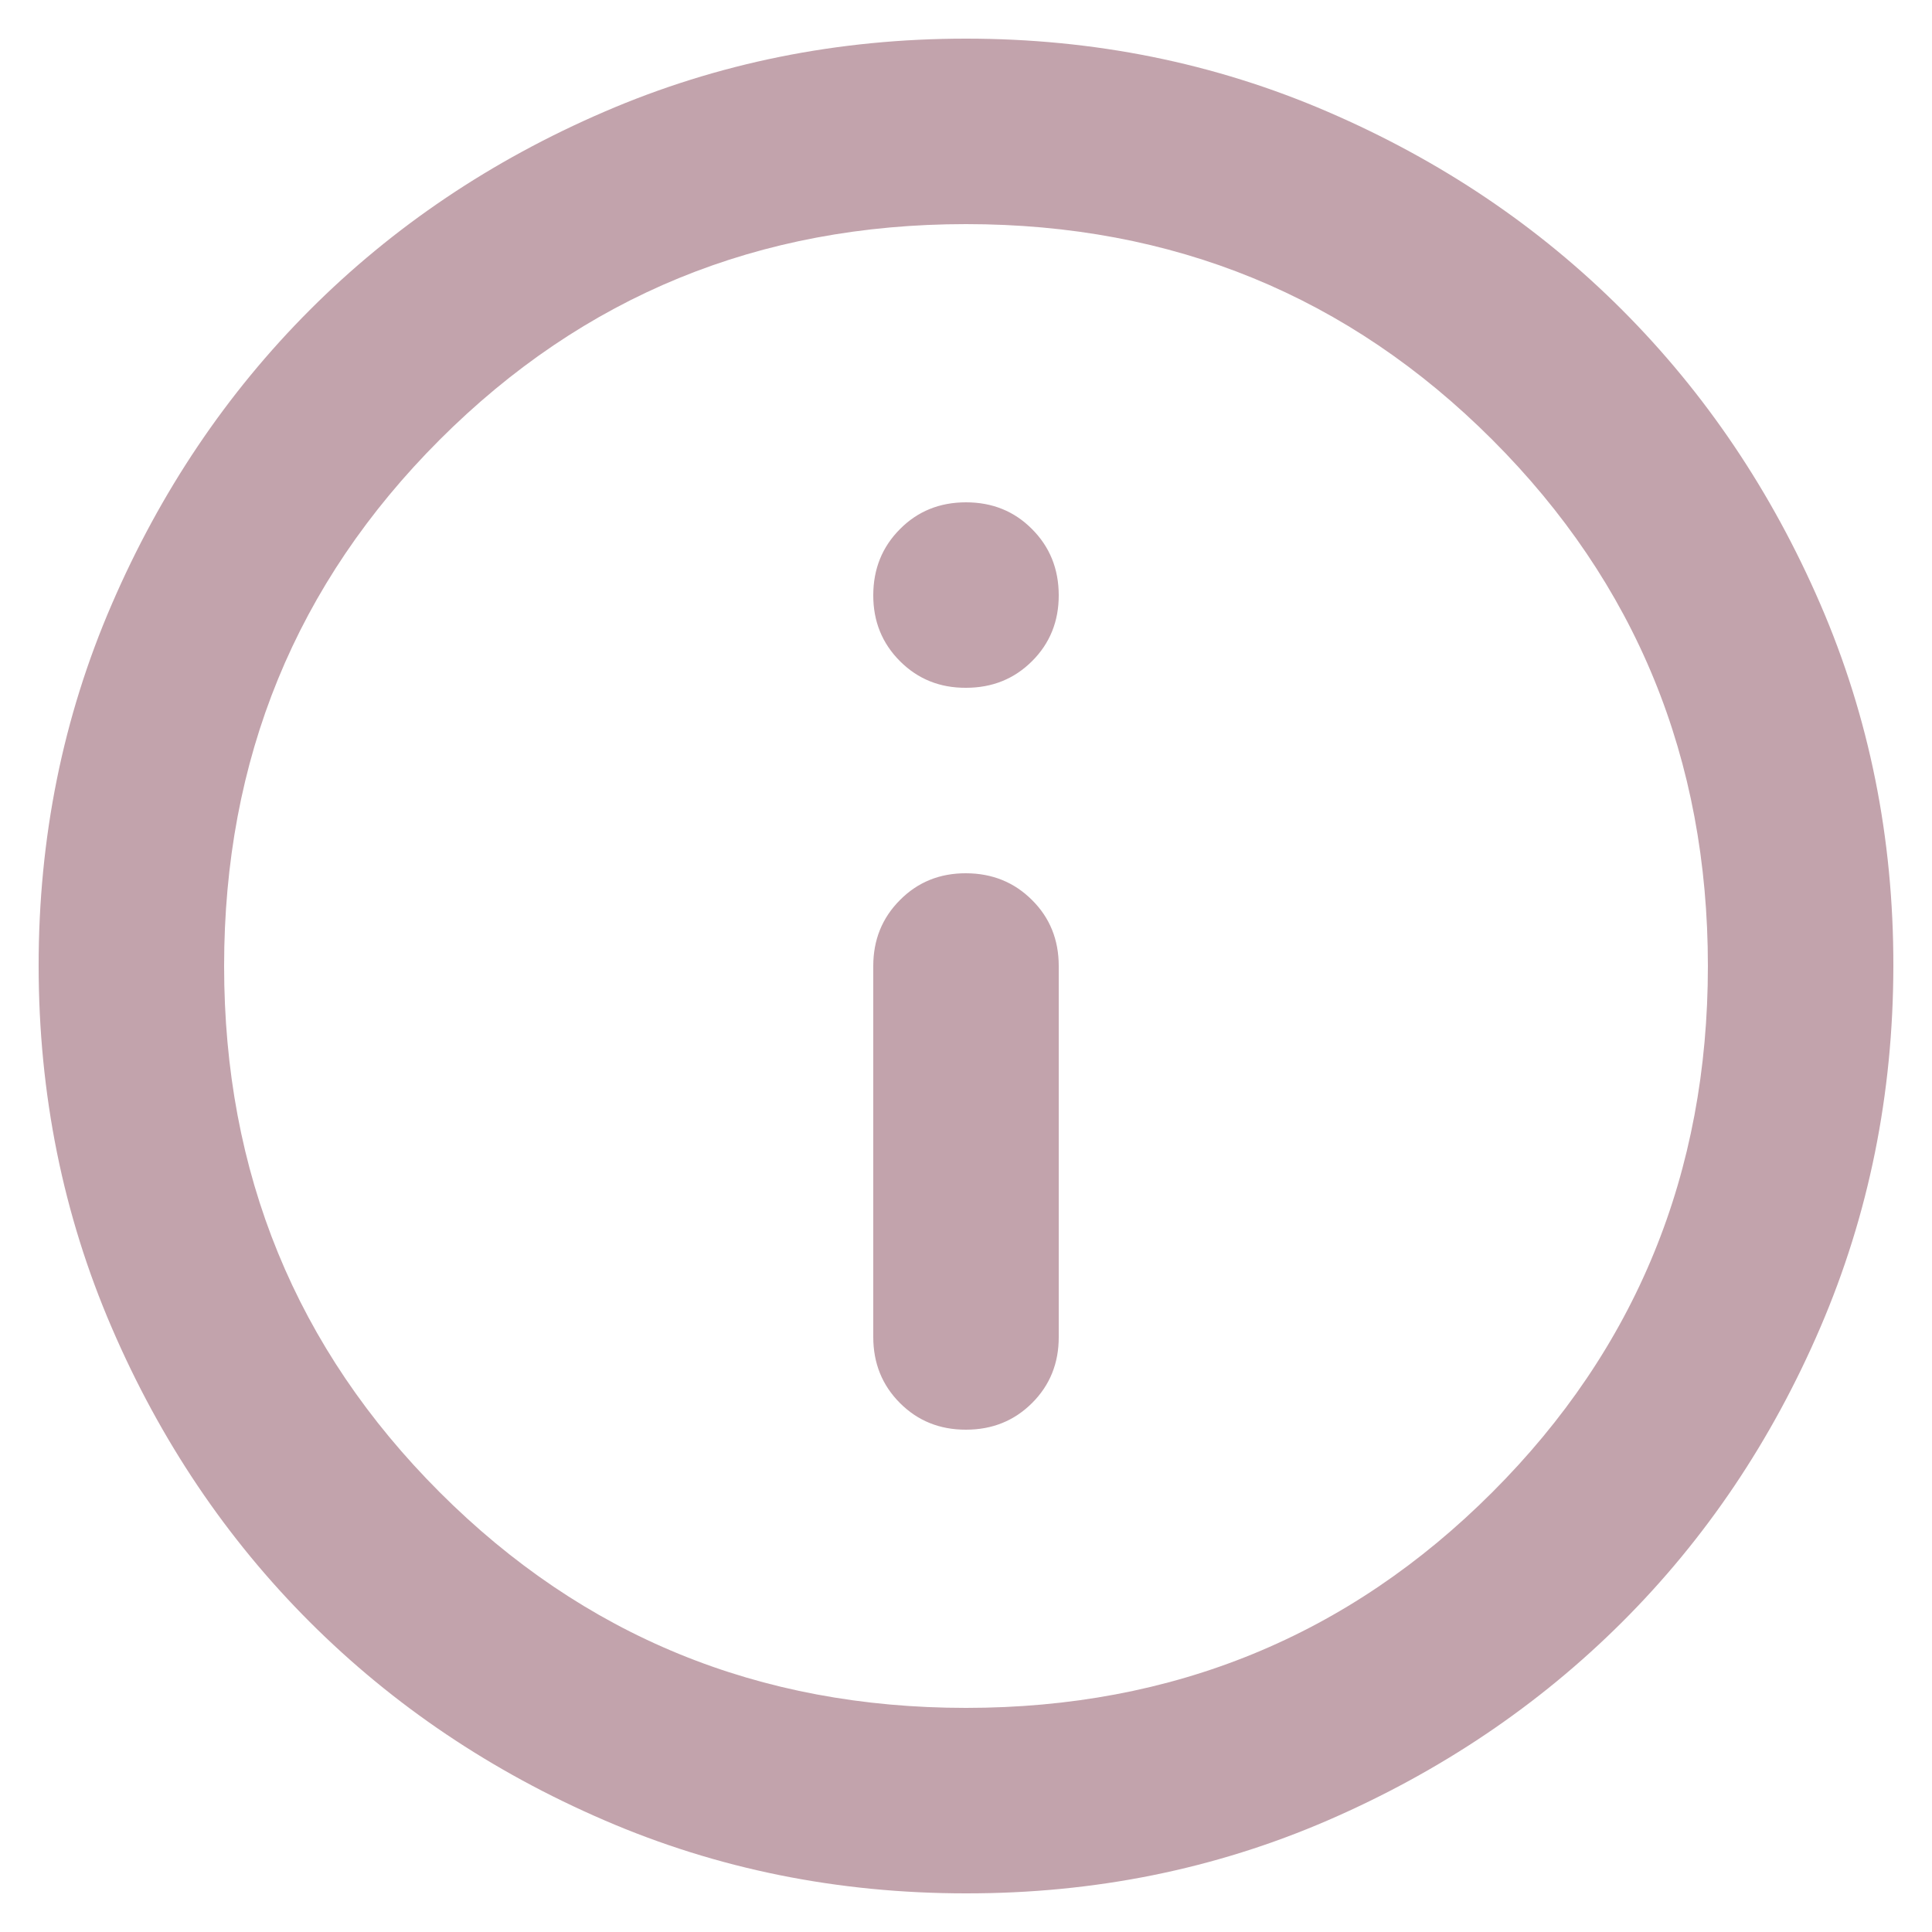
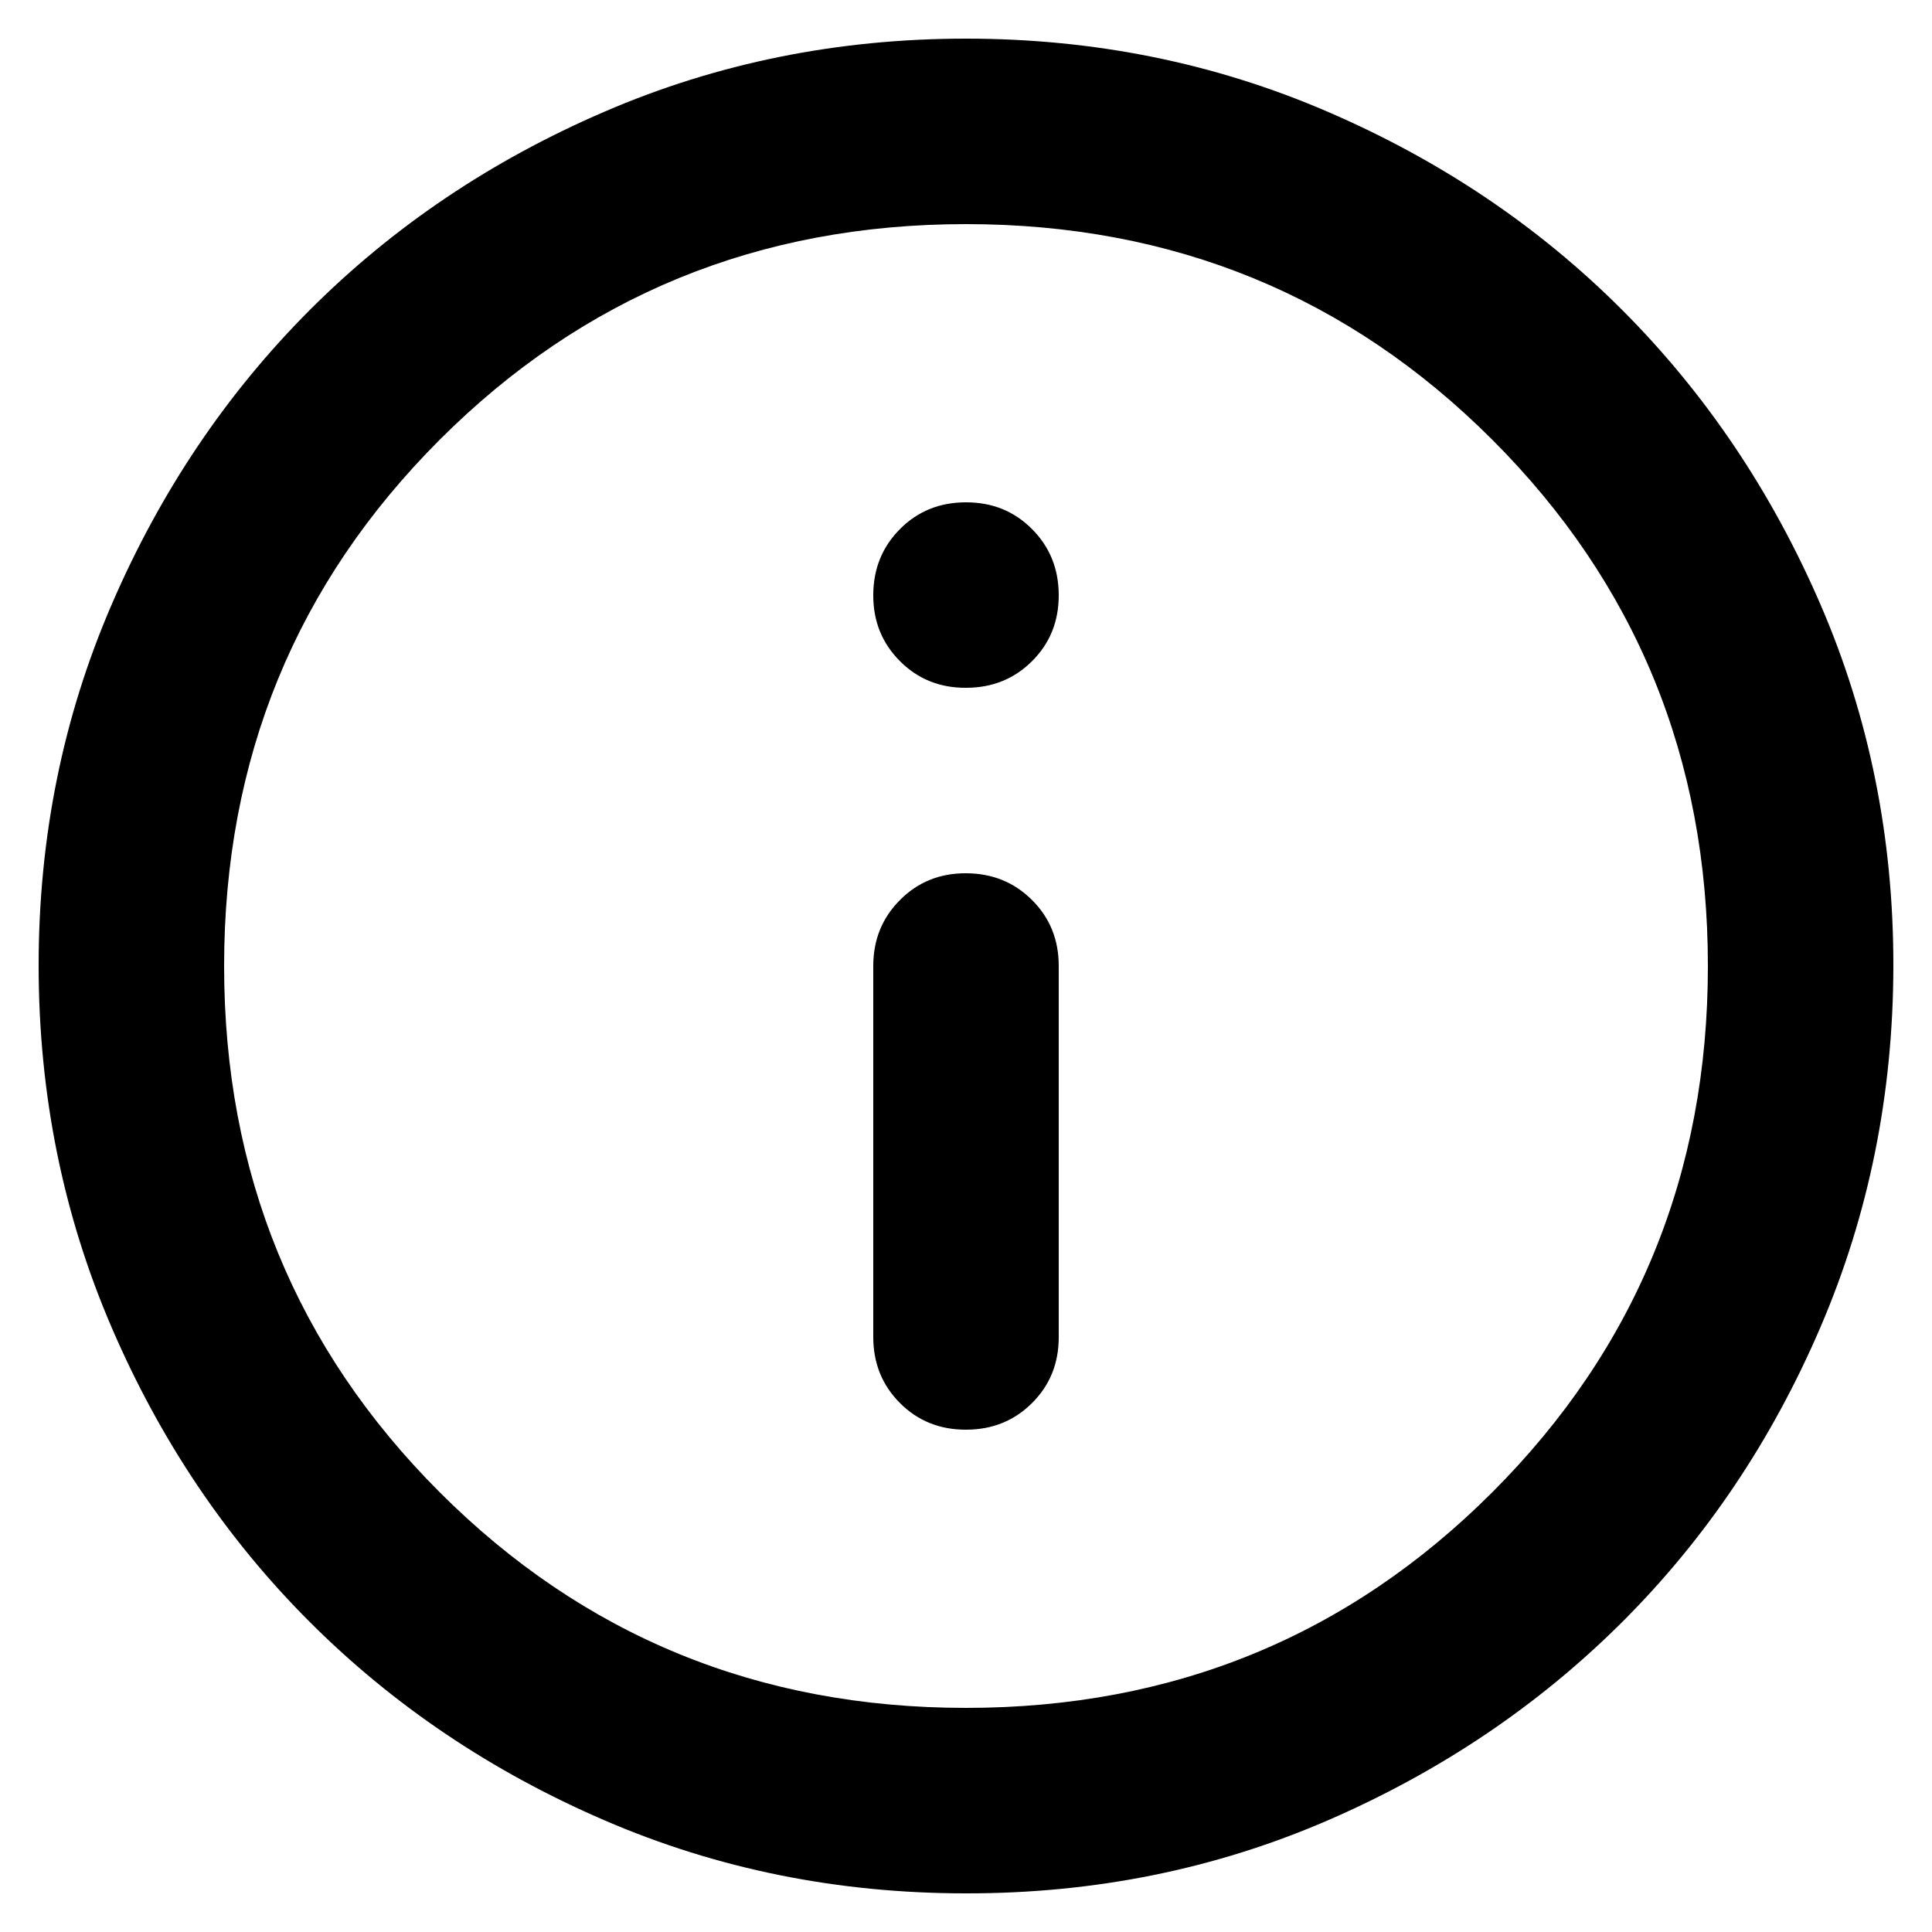
- <svg xmlns="http://www.w3.org/2000/svg" viewBox="0 0 25 25" stroke="transparent" fill="none">
-   <path d="M12.5 18.5C12.84 18.5 13.125 18.385 13.356 18.154C13.586 17.924 13.701 17.639 13.7 17.3V12.5C13.7 12.16 13.585 11.875 13.354 11.646C13.124 11.416 12.839 11.301 12.5 11.3C12.161 11.299 11.876 11.414 11.646 11.646C11.415 11.877 11.3 12.162 11.3 12.5V17.3C11.3 17.64 11.415 17.925 11.646 18.156C11.876 18.386 12.161 18.501 12.5 18.5ZM12.5 8.9C12.84 8.9 13.125 8.785 13.356 8.554C13.586 8.324 13.701 8.039 13.7 7.7C13.699 7.361 13.584 7.076 13.354 6.846C13.125 6.615 12.84 6.5 12.5 6.5C12.16 6.5 11.875 6.615 11.646 6.846C11.416 7.076 11.301 7.361 11.3 7.7C11.299 8.039 11.414 8.324 11.646 8.556C11.877 8.787 12.162 8.902 12.5 8.9ZM12.5 24.5C10.84 24.5 9.28 24.185 7.82 23.554C6.36 22.924 5.09 22.069 4.01 20.99C2.93 19.911 2.075 18.641 1.446 17.18C0.816 15.719 0.501 14.159 0.5 12.5C0.499 10.841 0.814 9.281 1.446 7.82C2.077 6.359 2.932 5.089 4.01 4.01C5.088 2.931 6.358 2.076 7.82 1.446C9.282 0.815 10.842 0.5 12.5 0.5C14.158 0.5 15.718 0.815 17.18 1.446C18.642 2.076 19.912 2.931 20.99 4.01C22.068 5.089 22.924 6.359 23.556 7.82C24.188 9.281 24.502 10.841 24.5 12.5C24.498 14.159 24.182 15.719 23.554 17.18C22.926 18.641 22.072 19.911 20.99 20.99C19.908 22.069 18.638 22.924 17.18 23.556C15.722 24.187 14.162 24.502 12.5 24.5ZM12.5 22.1C15.18 22.1 17.45 21.17 19.31 19.31C21.17 17.45 22.1 15.18 22.1 12.5C22.1 9.82 21.17 7.55 19.31 5.69C17.45 3.83 15.18 2.9 12.5 2.9C9.82 2.9 7.55 3.83 5.69 5.69C3.83 7.55 2.9 9.82 2.9 12.5C2.9 15.18 3.83 17.45 5.69 19.31C7.55 21.17 9.82 22.1 12.5 22.1Z" fill="#C2A3AC" />
+ <svg xmlns="http://www.w3.org/2000/svg" viewBox="0 0 25 25" fill="none">
+   <path d="M12.5 18.5C12.84 18.5 13.125 18.385 13.356 18.154C13.586 17.924 13.701 17.639 13.7 17.3V12.5C13.7 12.16 13.585 11.875 13.354 11.646C13.124 11.416 12.839 11.301 12.5 11.3C12.161 11.299 11.876 11.414 11.646 11.646C11.415 11.877 11.3 12.162 11.3 12.5V17.3C11.3 17.64 11.415 17.925 11.646 18.156C11.876 18.386 12.161 18.501 12.5 18.5ZM12.5 8.9C12.84 8.9 13.125 8.785 13.356 8.554C13.586 8.324 13.701 8.039 13.7 7.7C13.699 7.361 13.584 7.076 13.354 6.846C13.125 6.615 12.84 6.5 12.5 6.5C12.16 6.5 11.875 6.615 11.646 6.846C11.416 7.076 11.301 7.361 11.3 7.7C11.299 8.039 11.414 8.324 11.646 8.556C11.877 8.787 12.162 8.902 12.5 8.9ZM12.5 24.5C10.84 24.5 9.28 24.185 7.82 23.554C6.36 22.924 5.09 22.069 4.01 20.99C2.93 19.911 2.075 18.641 1.446 17.18C0.816 15.719 0.501 14.159 0.5 12.5C0.499 10.841 0.814 9.281 1.446 7.82C2.077 6.359 2.932 5.089 4.01 4.01C5.088 2.931 6.358 2.076 7.82 1.446C9.282 0.815 10.842 0.5 12.5 0.5C14.158 0.5 15.718 0.815 17.18 1.446C18.642 2.076 19.912 2.931 20.99 4.01C22.068 5.089 22.924 6.359 23.556 7.82C24.188 9.281 24.502 10.841 24.5 12.5C24.498 14.159 24.182 15.719 23.554 17.18C22.926 18.641 22.072 19.911 20.99 20.99C19.908 22.069 18.638 22.924 17.18 23.556C15.722 24.187 14.162 24.502 12.5 24.5ZM12.5 22.1C15.18 22.1 17.45 21.17 19.31 19.31C21.17 17.45 22.1 15.18 22.1 12.5C22.1 9.82 21.17 7.55 19.31 5.69C17.45 3.83 15.18 2.9 12.5 2.9C9.82 2.9 7.55 3.83 5.69 5.69C3.83 7.55 2.9 9.82 2.9 12.5C2.9 15.18 3.83 17.45 5.69 19.31C7.55 21.17 9.82 22.1 12.5 22.1Z" fill="currentcolor" />
</svg>
